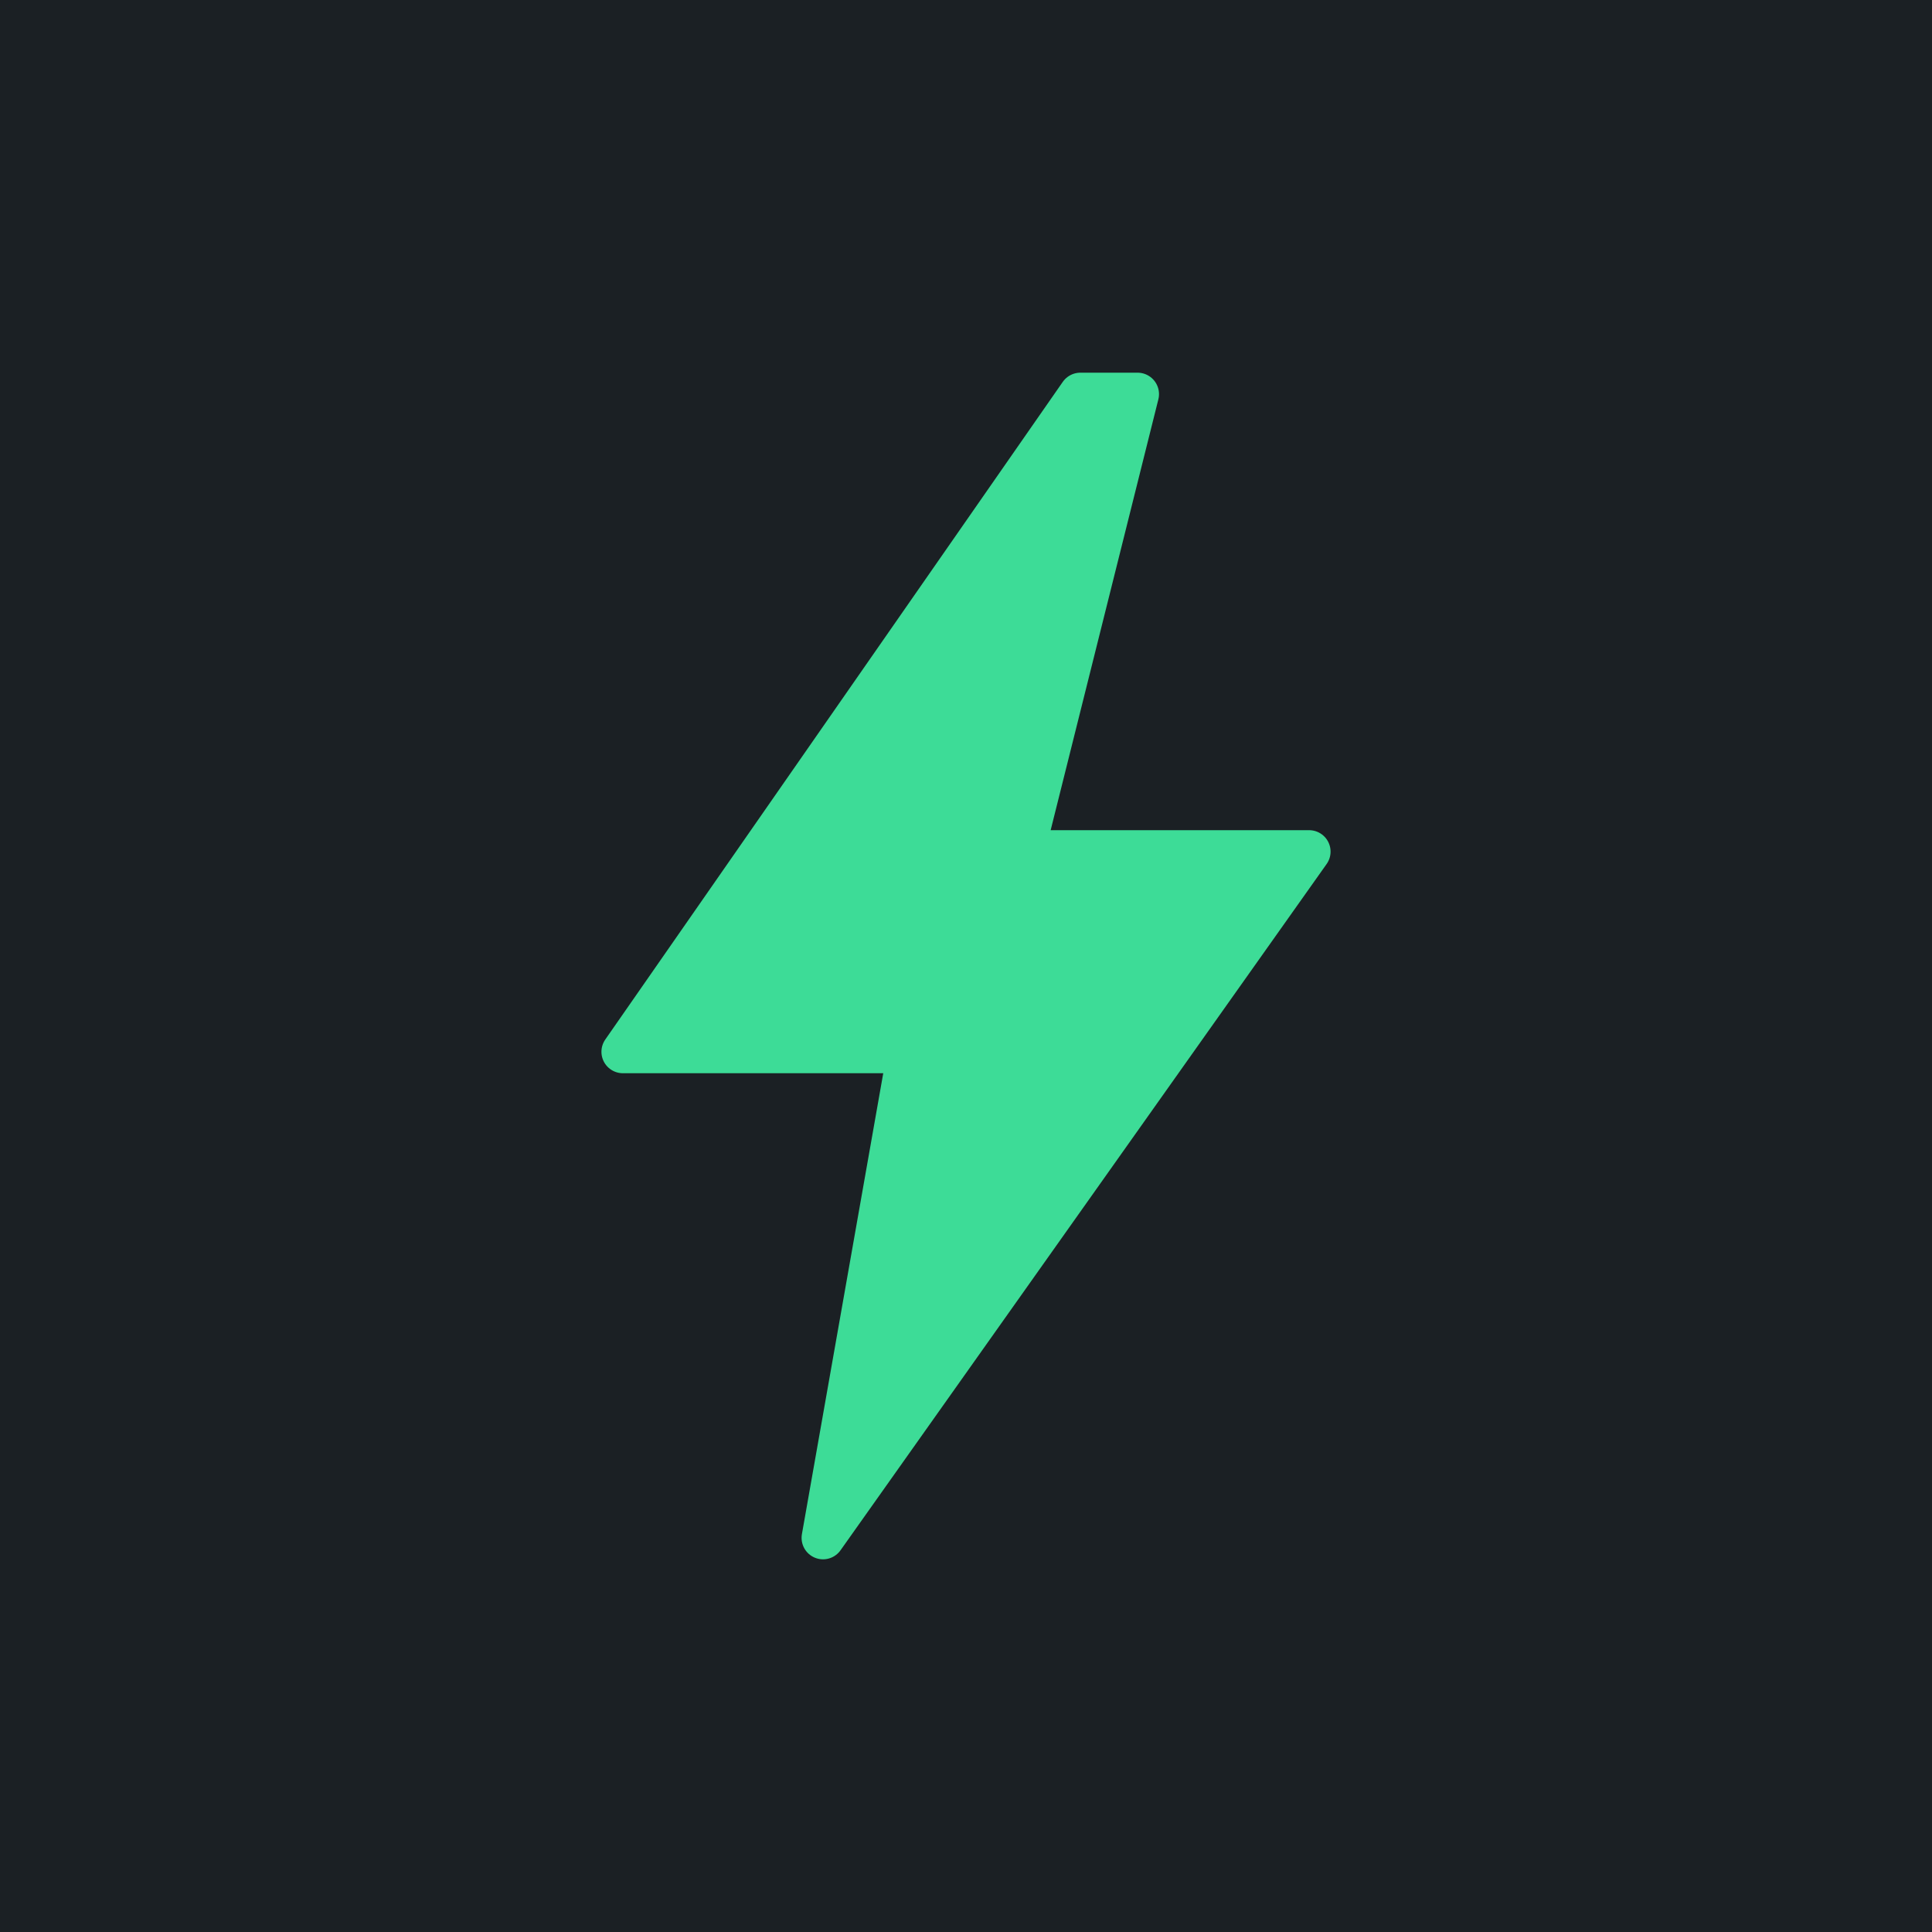
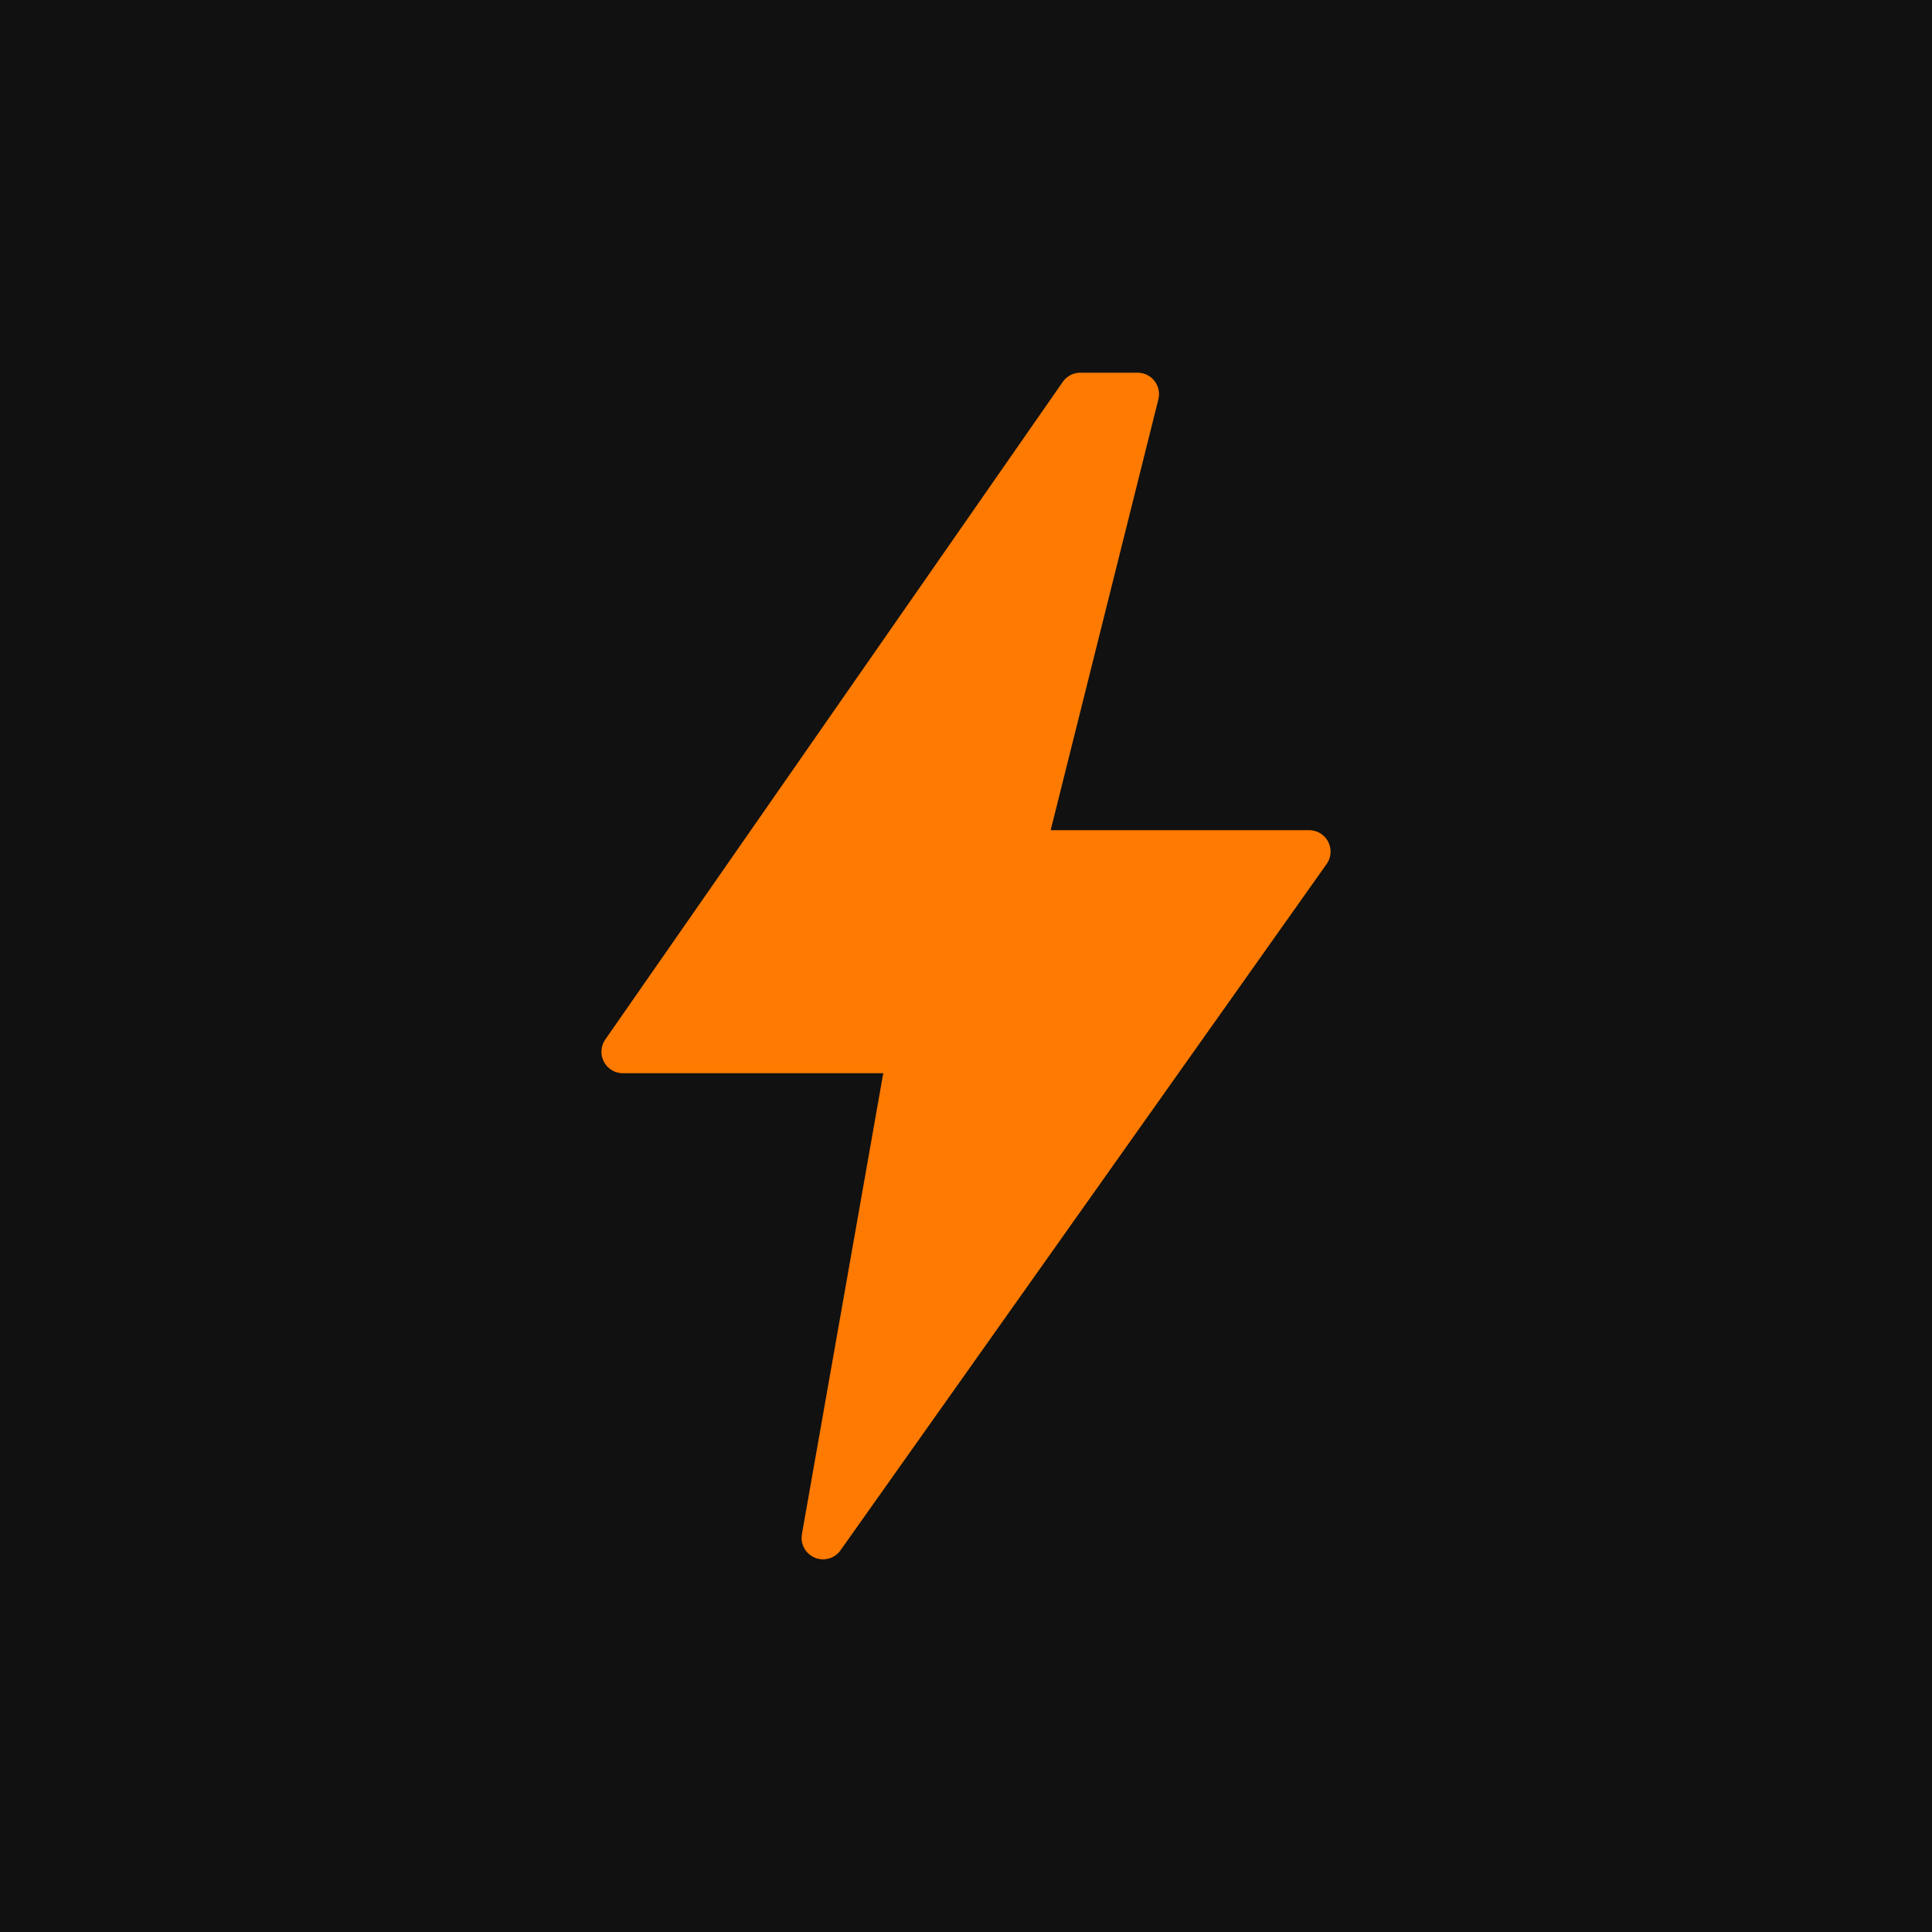
<svg xmlns="http://www.w3.org/2000/svg" width="1024" height="1024" viewBox="0 0 100 100">
-   <rect width="100" height="100" fill="#1B2024" />
+   <rect width="100" height="100" fill="#111111" />
  <g transform="translate(50 50) scale(0.74) translate(-50 -50)">
-     <path d="M58 10 L26 56 L46 56 L40 90 L74 42 L54 42 L62 10 Z" fill="#3DDC97" stroke="#3DDC97" stroke-width="3" stroke-linejoin="round" />
+     <path d="M58 10 L26 56 L46 56 L40 90 L74 42 L54 42 L62 10 Z" fill="#FF7A00" stroke="#FF7A00" stroke-width="3" stroke-linejoin="round" />
  </g>
</svg>
